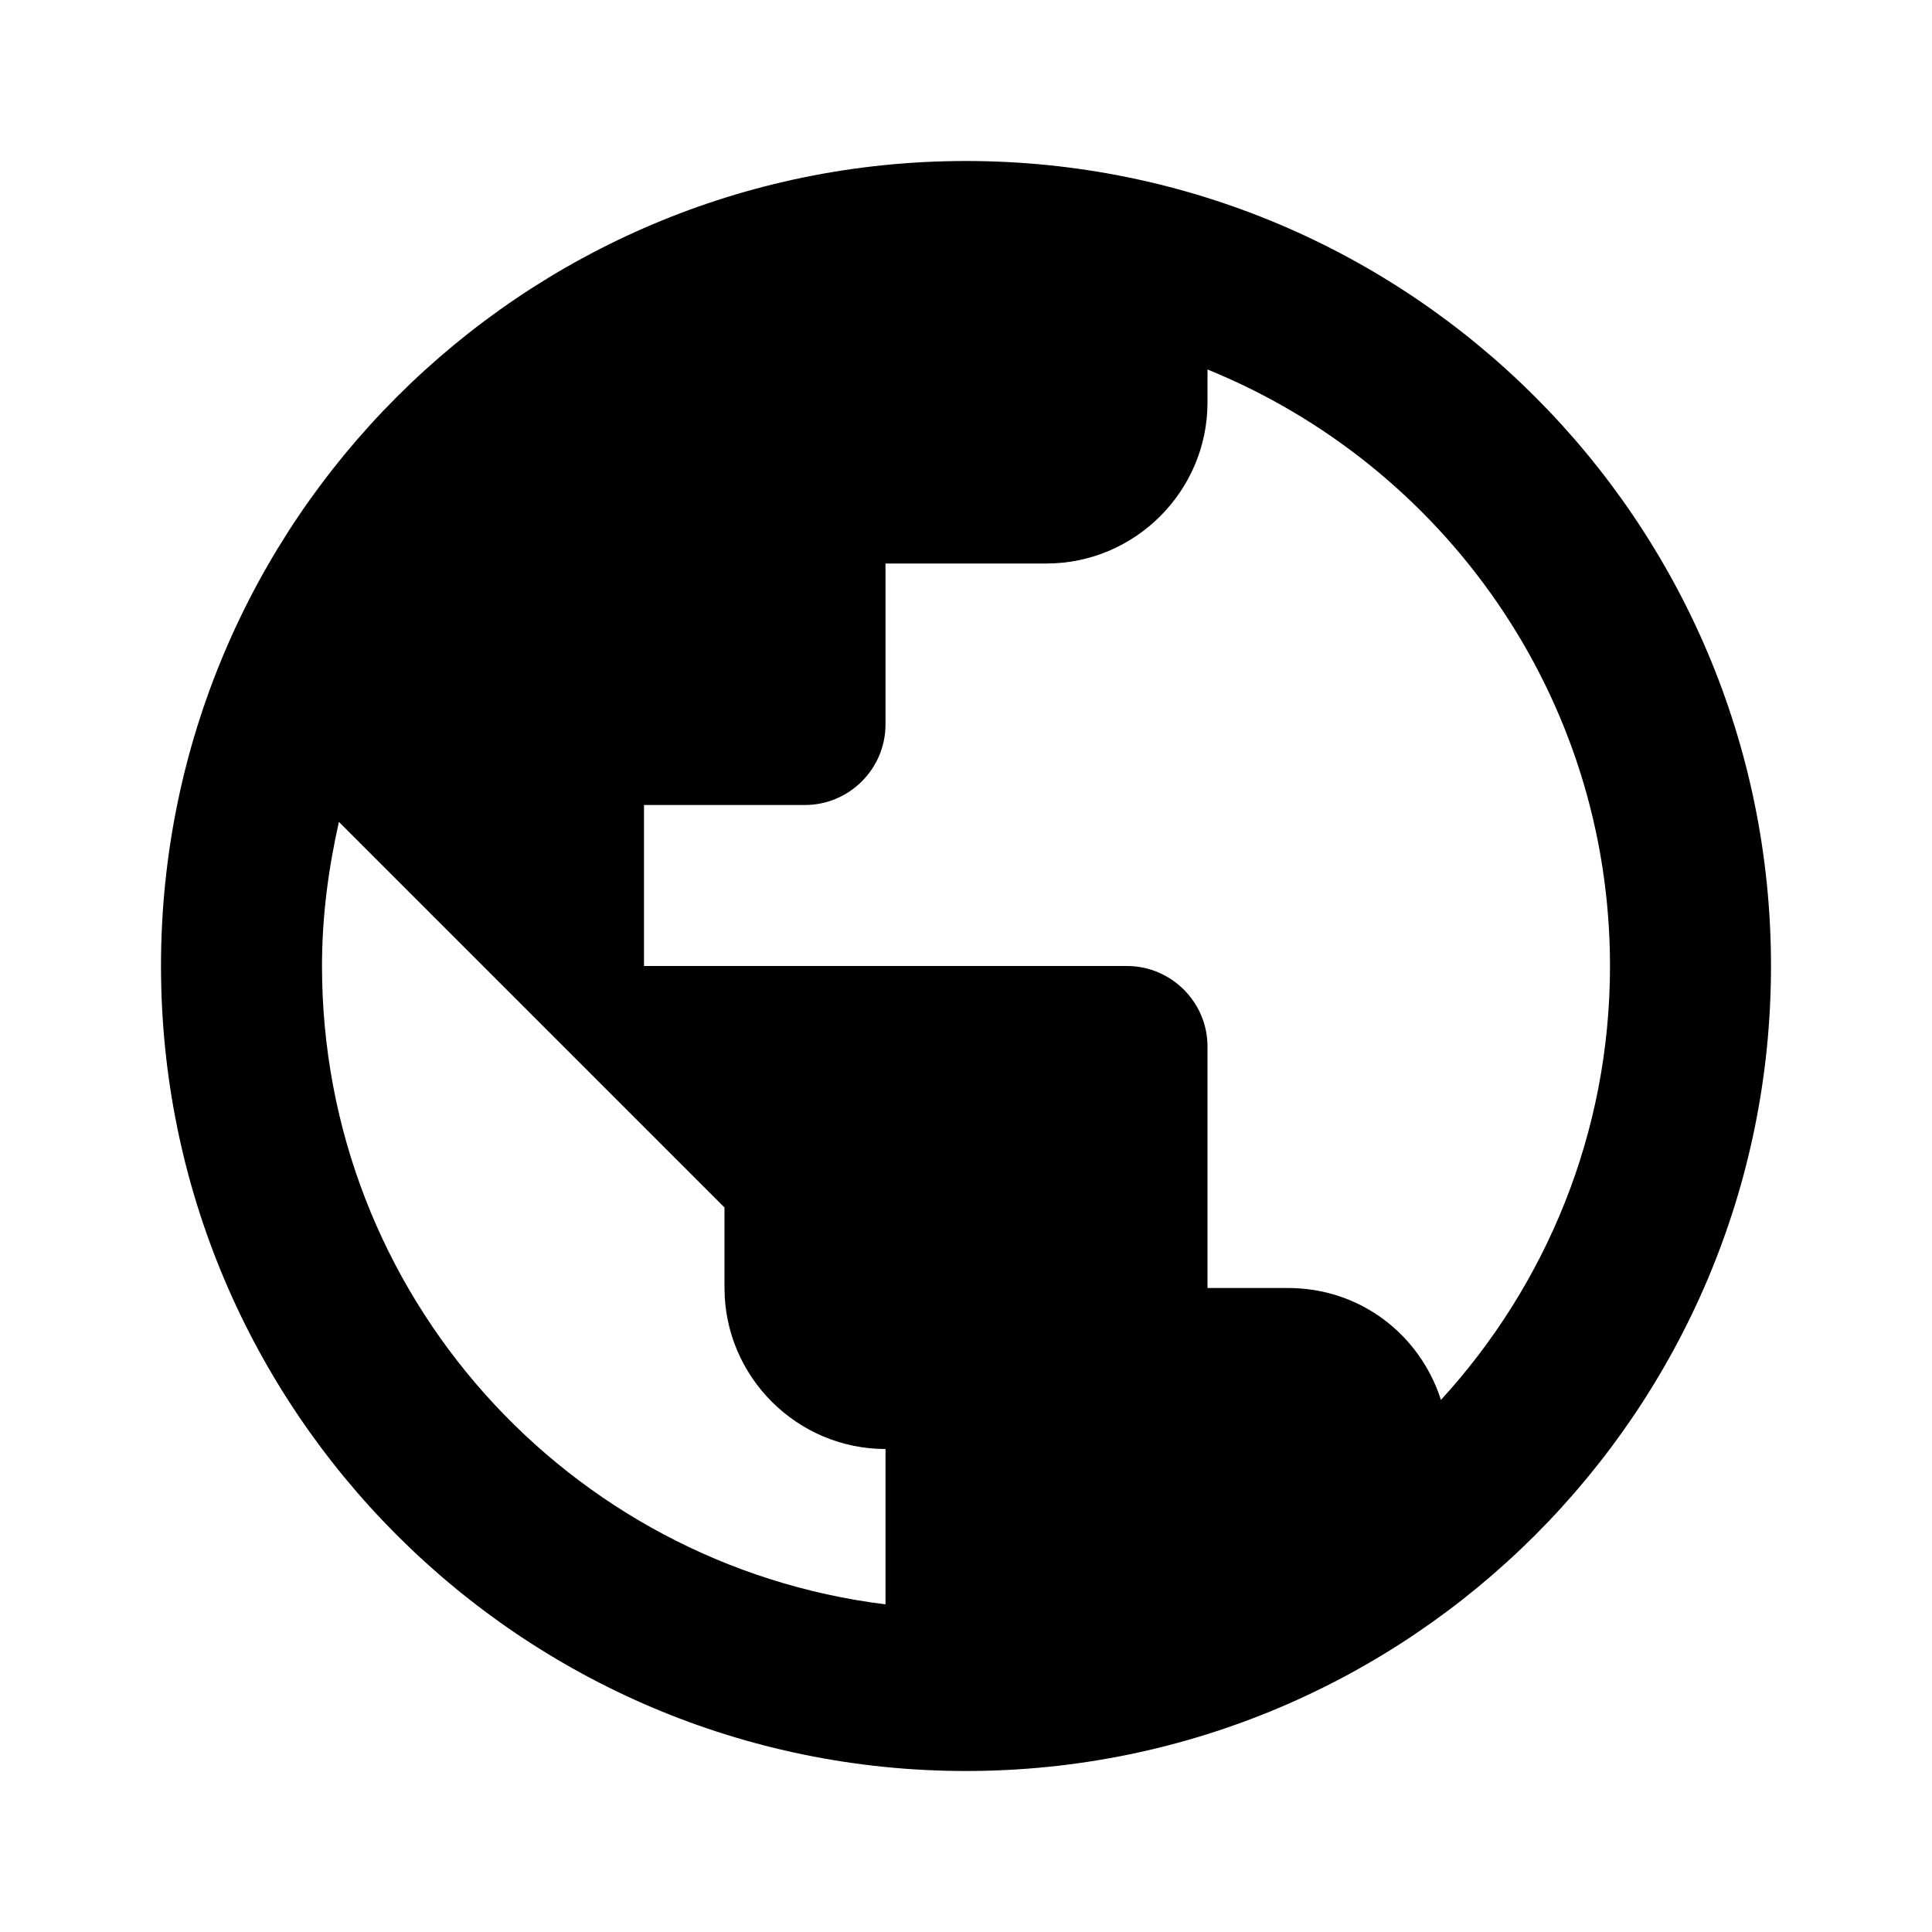
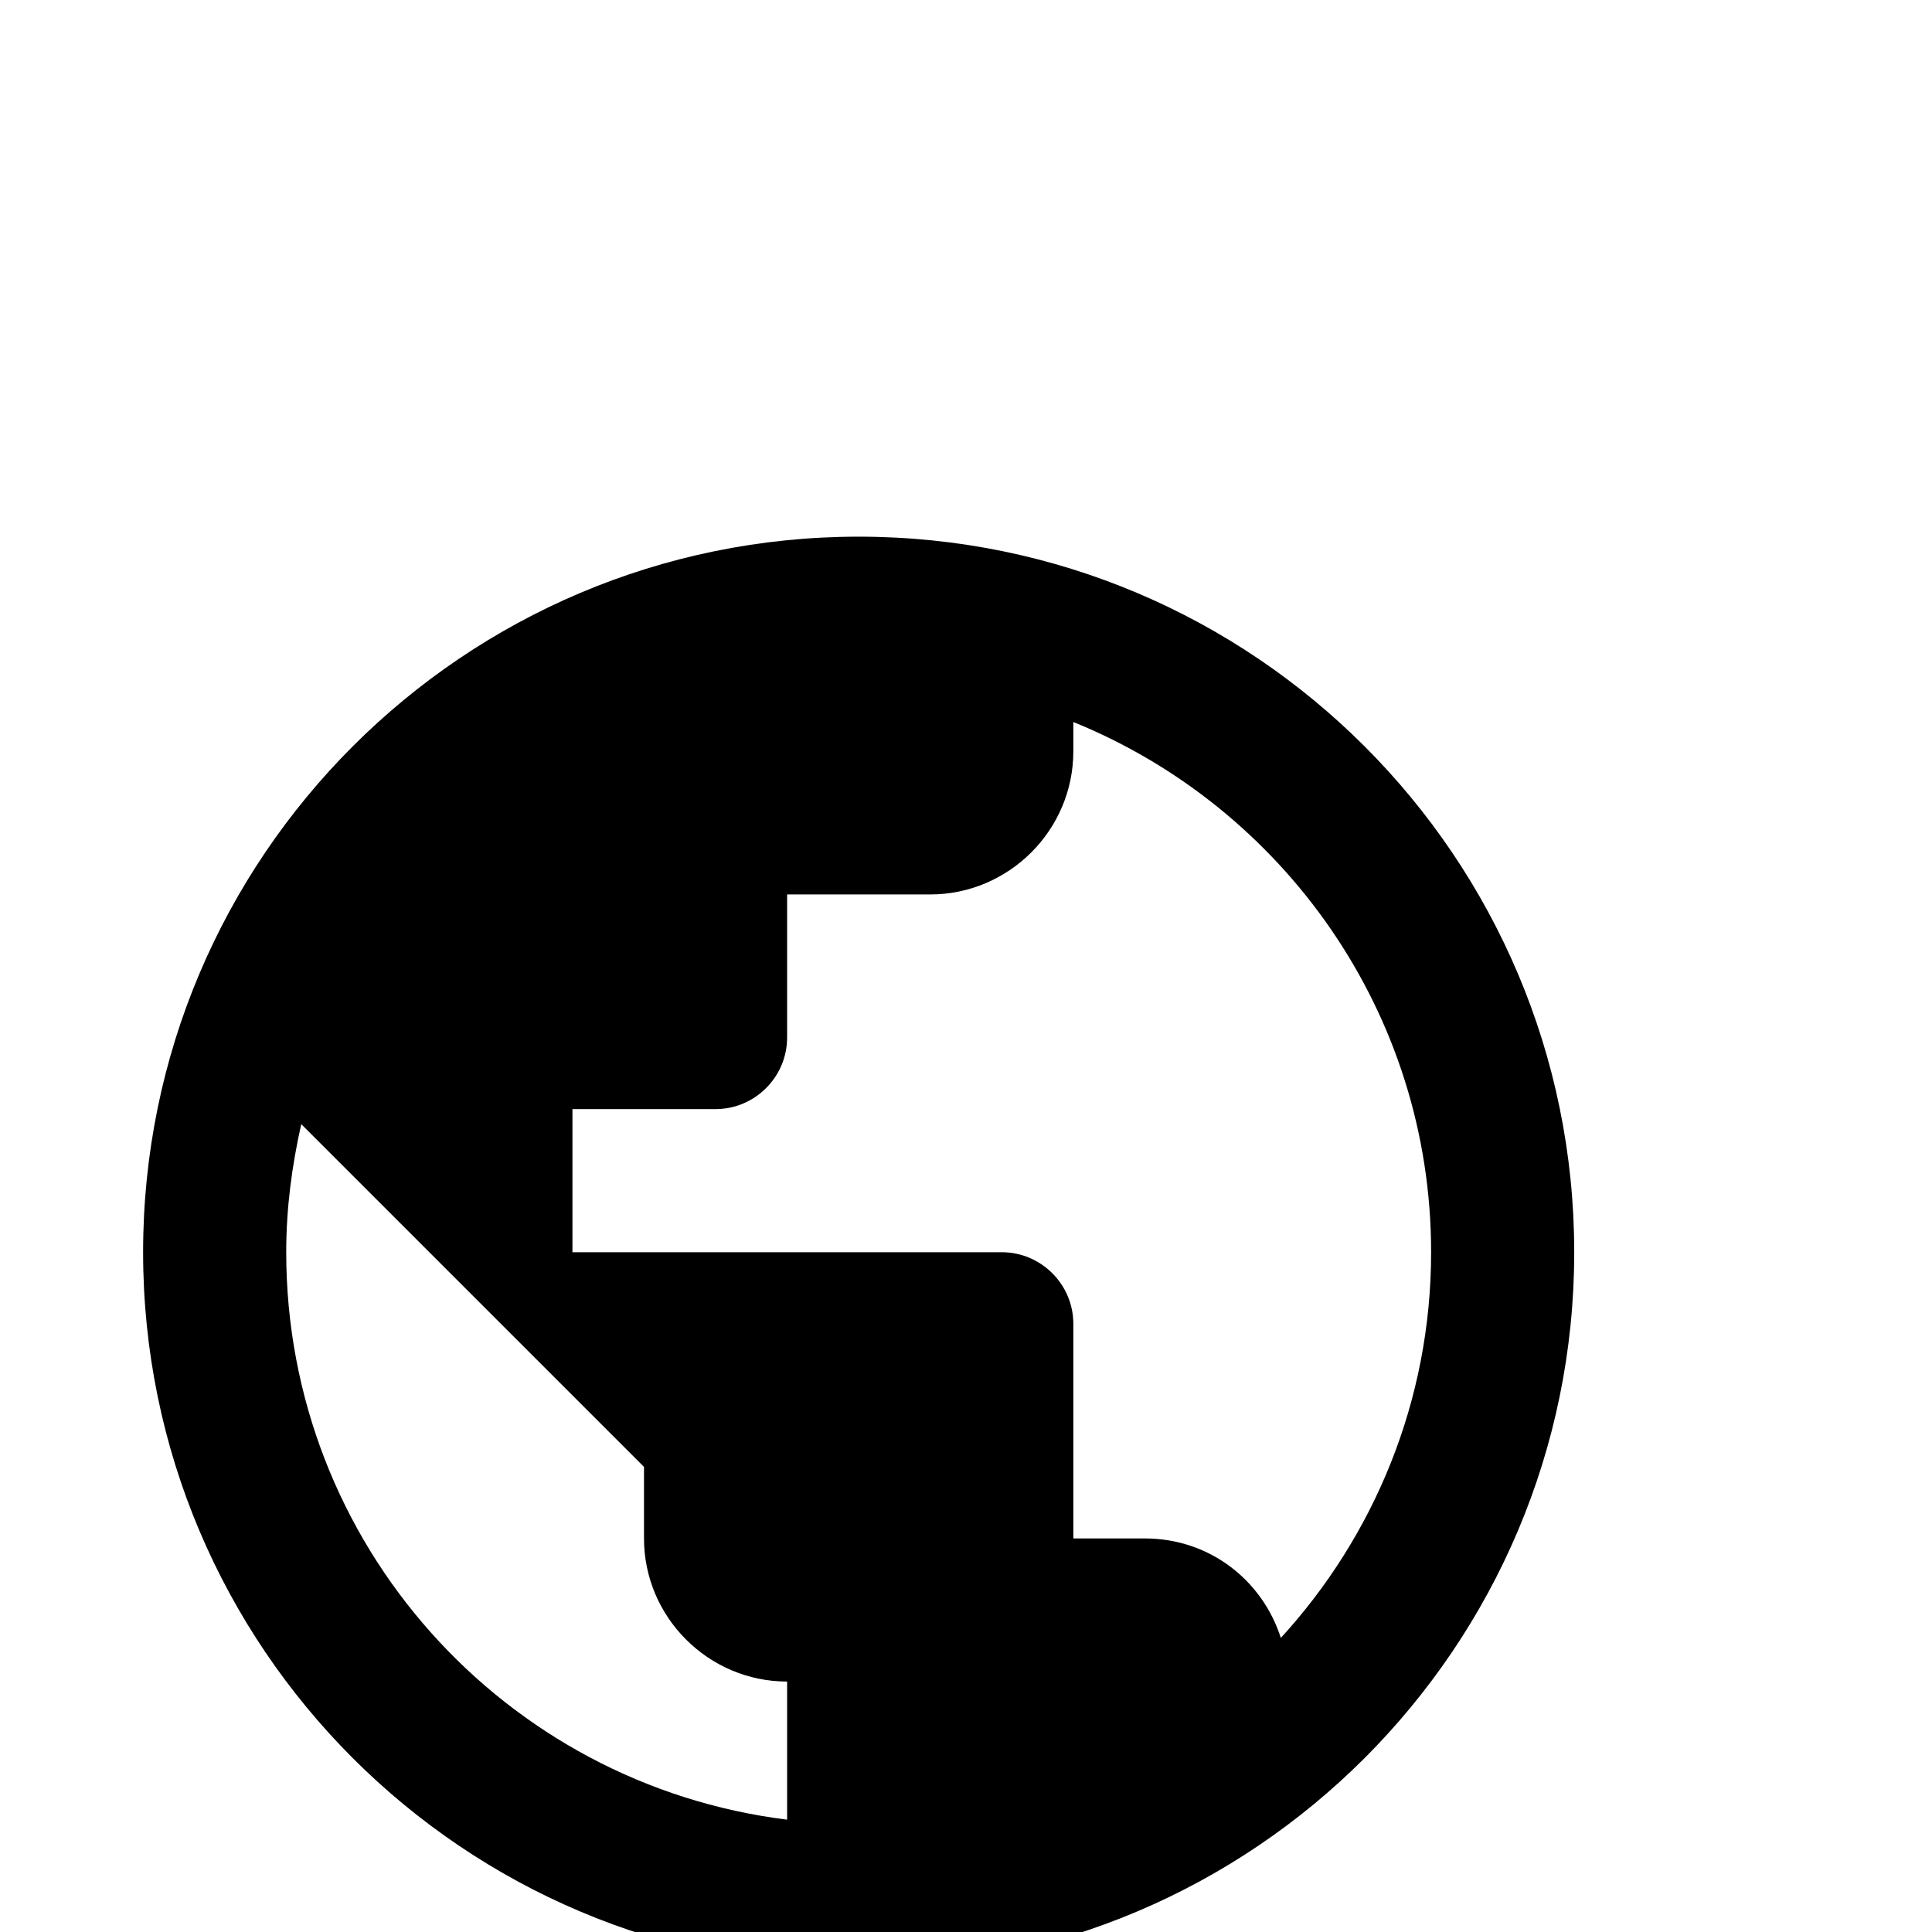
- <svg xmlns="http://www.w3.org/2000/svg" fill="#000000" height="24" viewBox="0 0 24 24" width="24">
+ <svg xmlns="http://www.w3.org/2000/svg" fill="#000000" height="15" viewBox="0 0 27 16" width="15">
  <path d="M0 0h24v24H0z" fill="none" />
  <path d="M12 2C6.48 2 2 6.48 2 12s4.48 10 10 10 10-4.48 10-10S17.52 2 12 2zm-1 17.93c-3.95-.49-7-3.85-7-7.93 0-.62.08-1.21.21-1.79L9 15v1c0 1.1.9 2 2 2v1.93zm6.9-2.54c-.26-.81-1-1.39-1.9-1.39h-1v-3c0-.55-.45-1-1-1H8v-2h2c.55 0 1-.45 1-1V7h2c1.1 0 2-.9 2-2v-.41c2.93 1.19 5 4.06 5 7.41 0 2.08-.8 3.97-2.1 5.39z" />
</svg>
